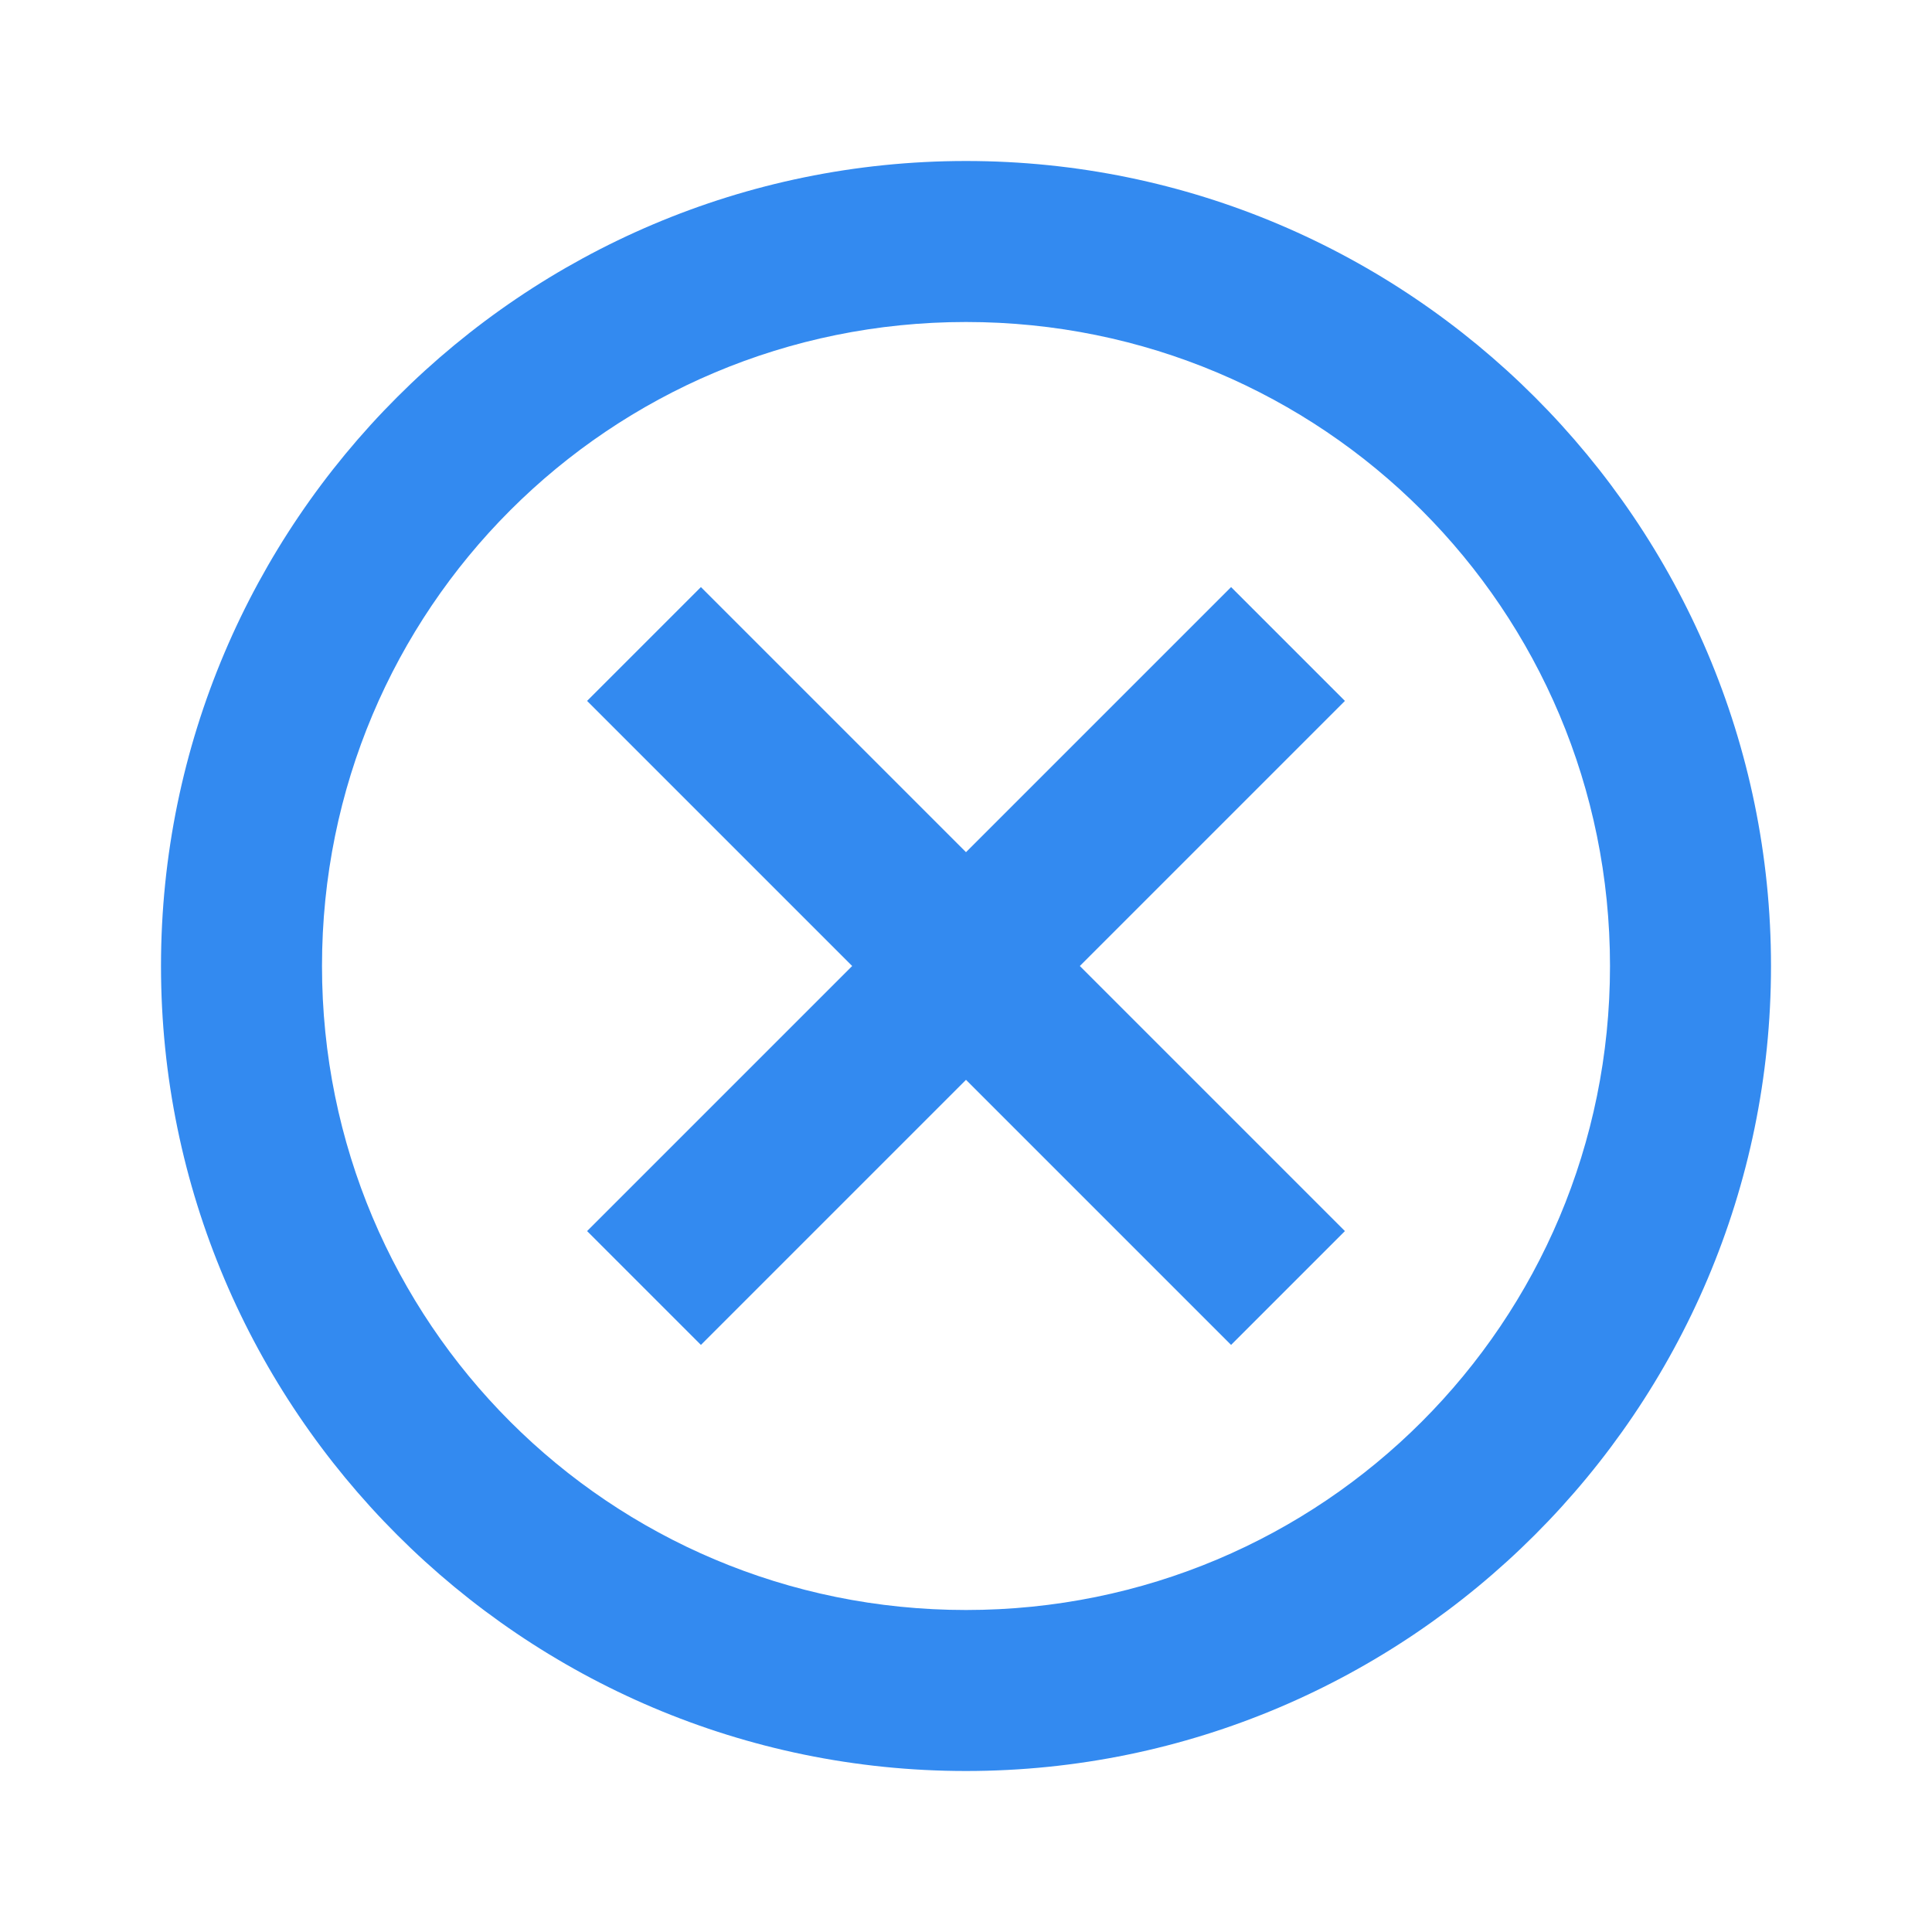
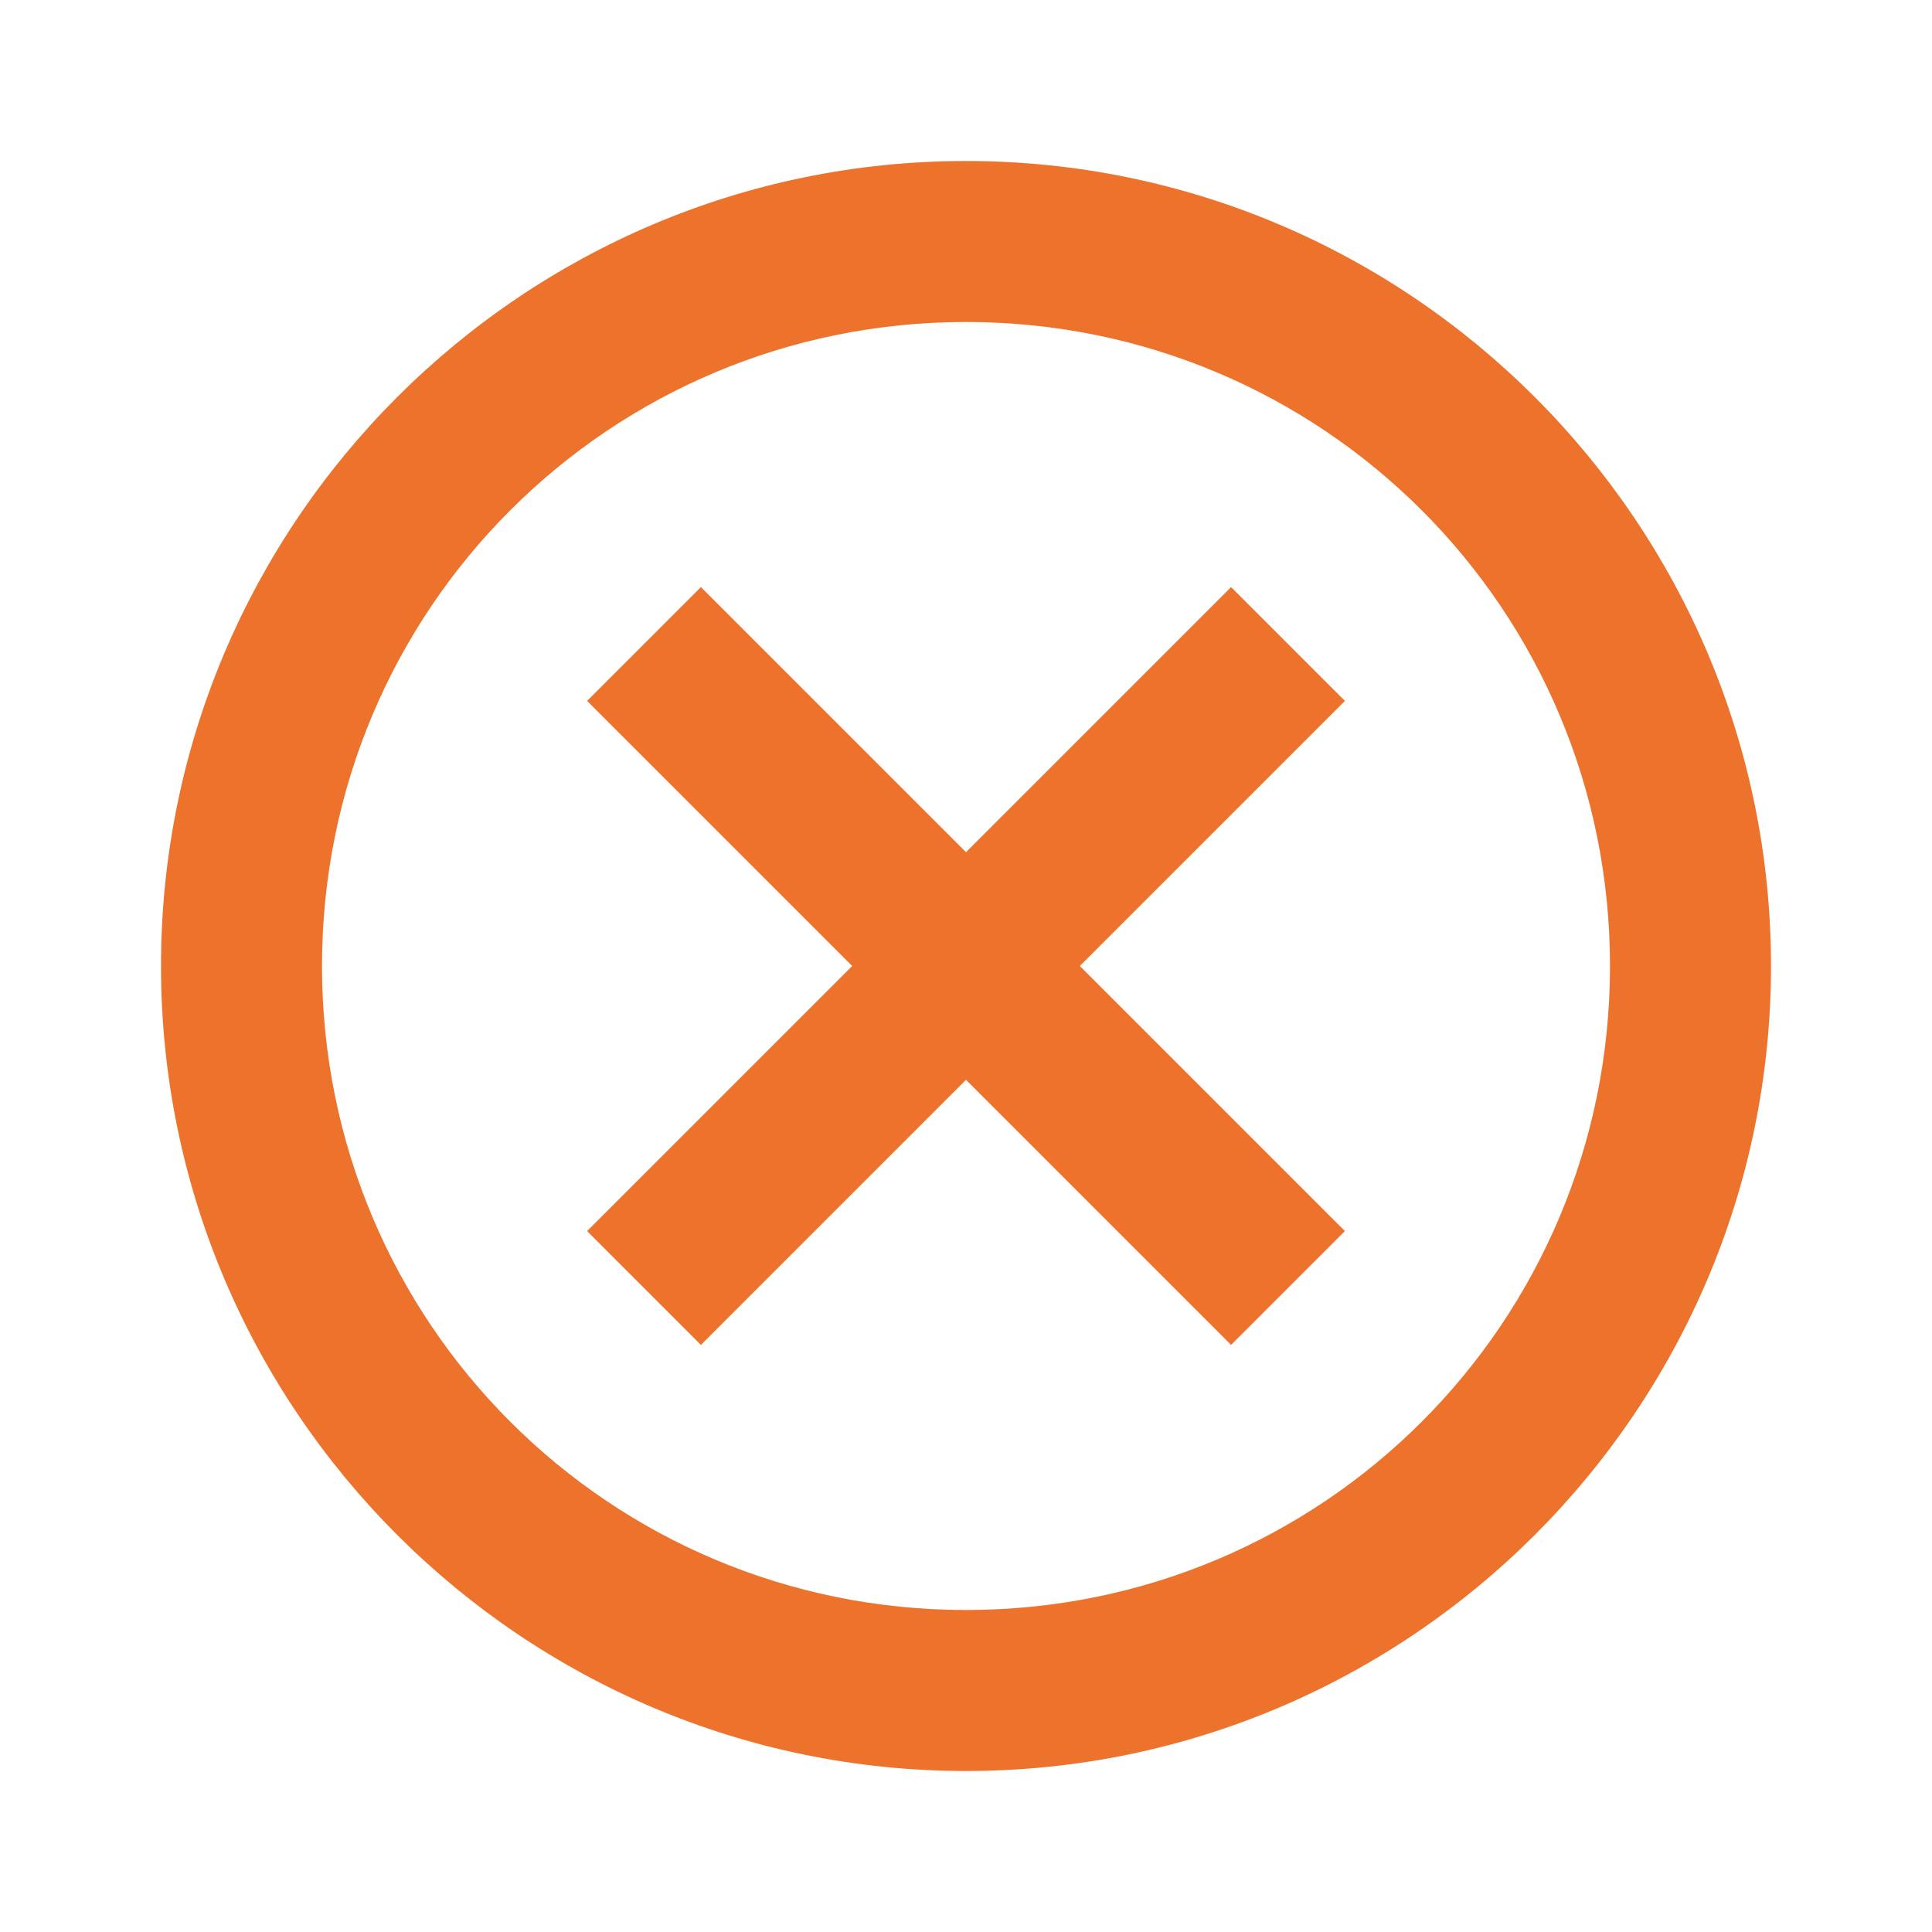
- <svg xmlns="http://www.w3.org/2000/svg" viewBox="0,0,256,256" width="24px" height="24px">
-   <g fill="#338af0" fill-rule="nonzero" stroke="none" stroke-width="1" stroke-linecap="butt" stroke-linejoin="miter" stroke-miterlimit="10" stroke-dasharray="" stroke-dashoffset="0" font-family="none" font-weight="none" font-size="none" text-anchor="none" style="mix-blend-mode: normal">
+ <svg xmlns="http://www.w3.org/2000/svg" viewBox="0,0,256,256" width="24px" height="24px" fill-rule="nonzero">
+   <g fill="#ed732d" fill-rule="nonzero" stroke="none" stroke-width="1" stroke-linecap="butt" stroke-linejoin="miter" stroke-miterlimit="10" stroke-dasharray="" stroke-dashoffset="0" font-family="none" font-weight="none" font-size="none" text-anchor="none" style="mix-blend-mode: normal">
    <g transform="scale(10.66667,10.66667)">
      <path d="M12,2c-5.511,0 -10,4.489 -10,10c0,5.511 4.489,10 10,10c5.511,0 10,-4.489 10,-10c0,-5.511 -4.489,-10 -10,-10zM12,4c4.43,0 8,3.57 8,8c0,4.43 -3.57,8 -8,8c-4.43,0 -8,-3.57 -8,-8c0,-4.43 3.57,-8 8,-8zM8.707,7.293l-1.414,1.414l3.293,3.293l-3.293,3.293l1.414,1.414l3.293,-3.293l3.293,3.293l1.414,-1.414l-3.293,-3.293l3.293,-3.293l-1.414,-1.414l-3.293,3.293z" />
    </g>
  </g>
</svg>
